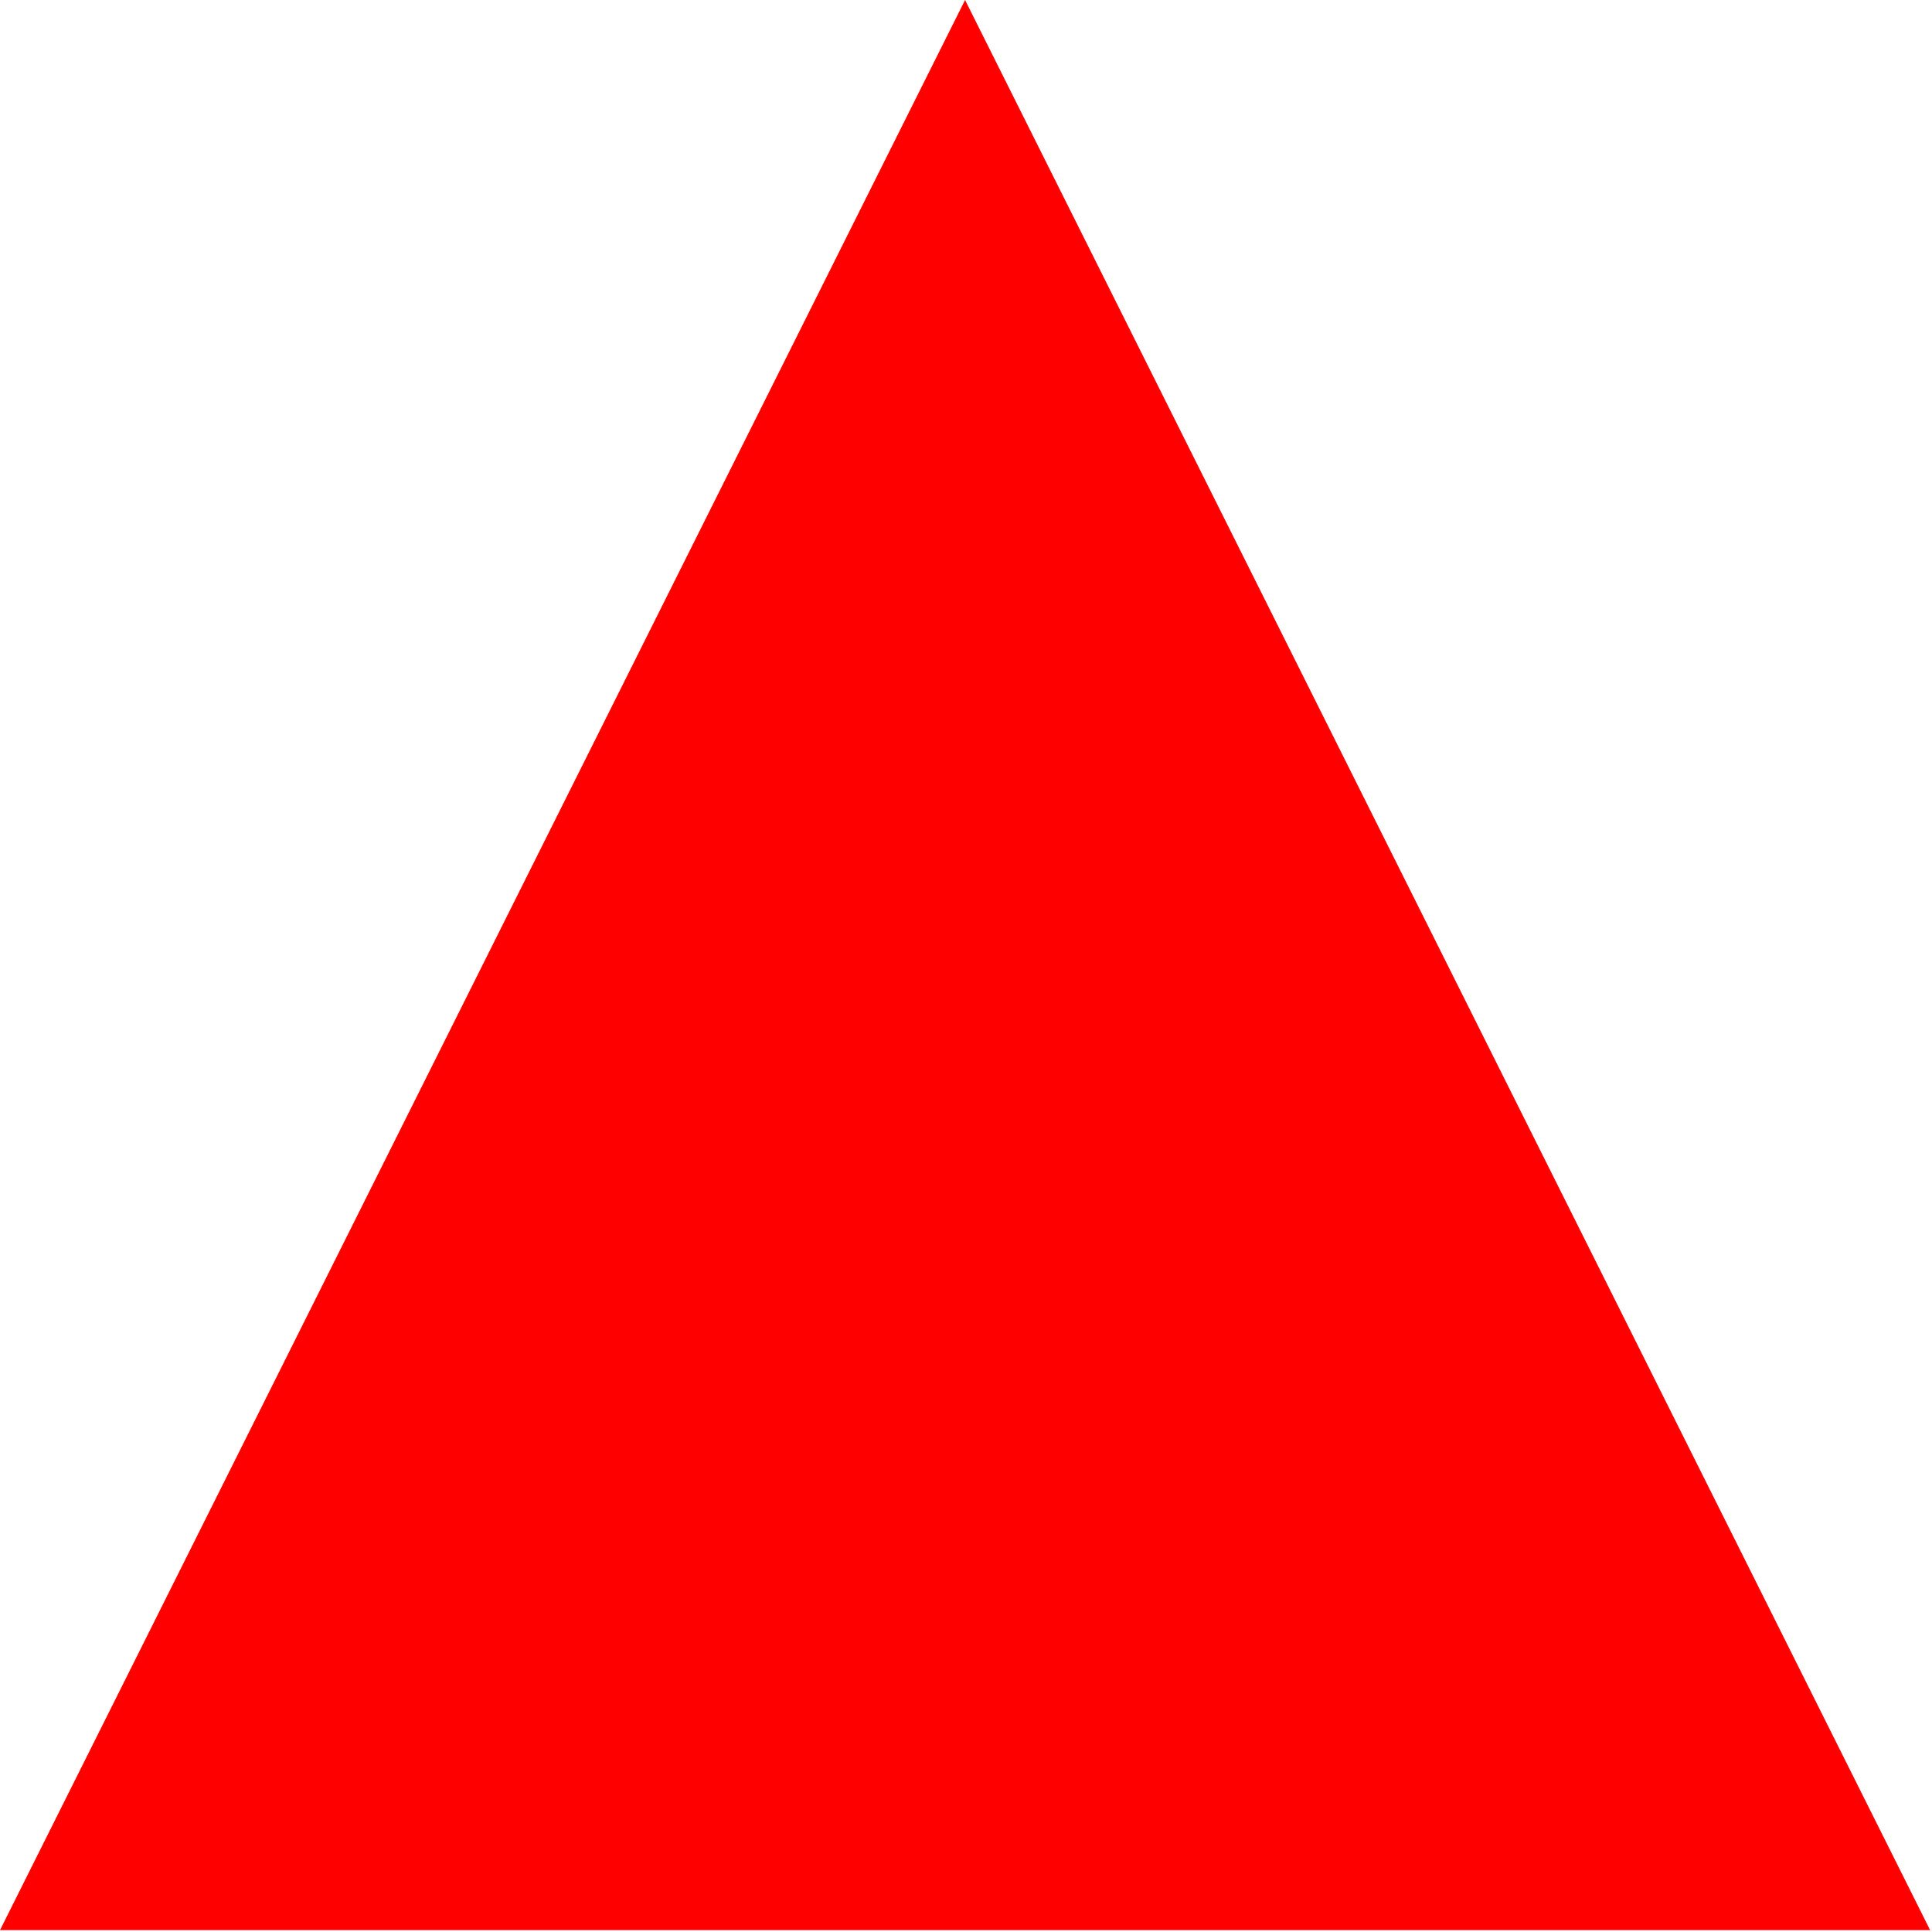
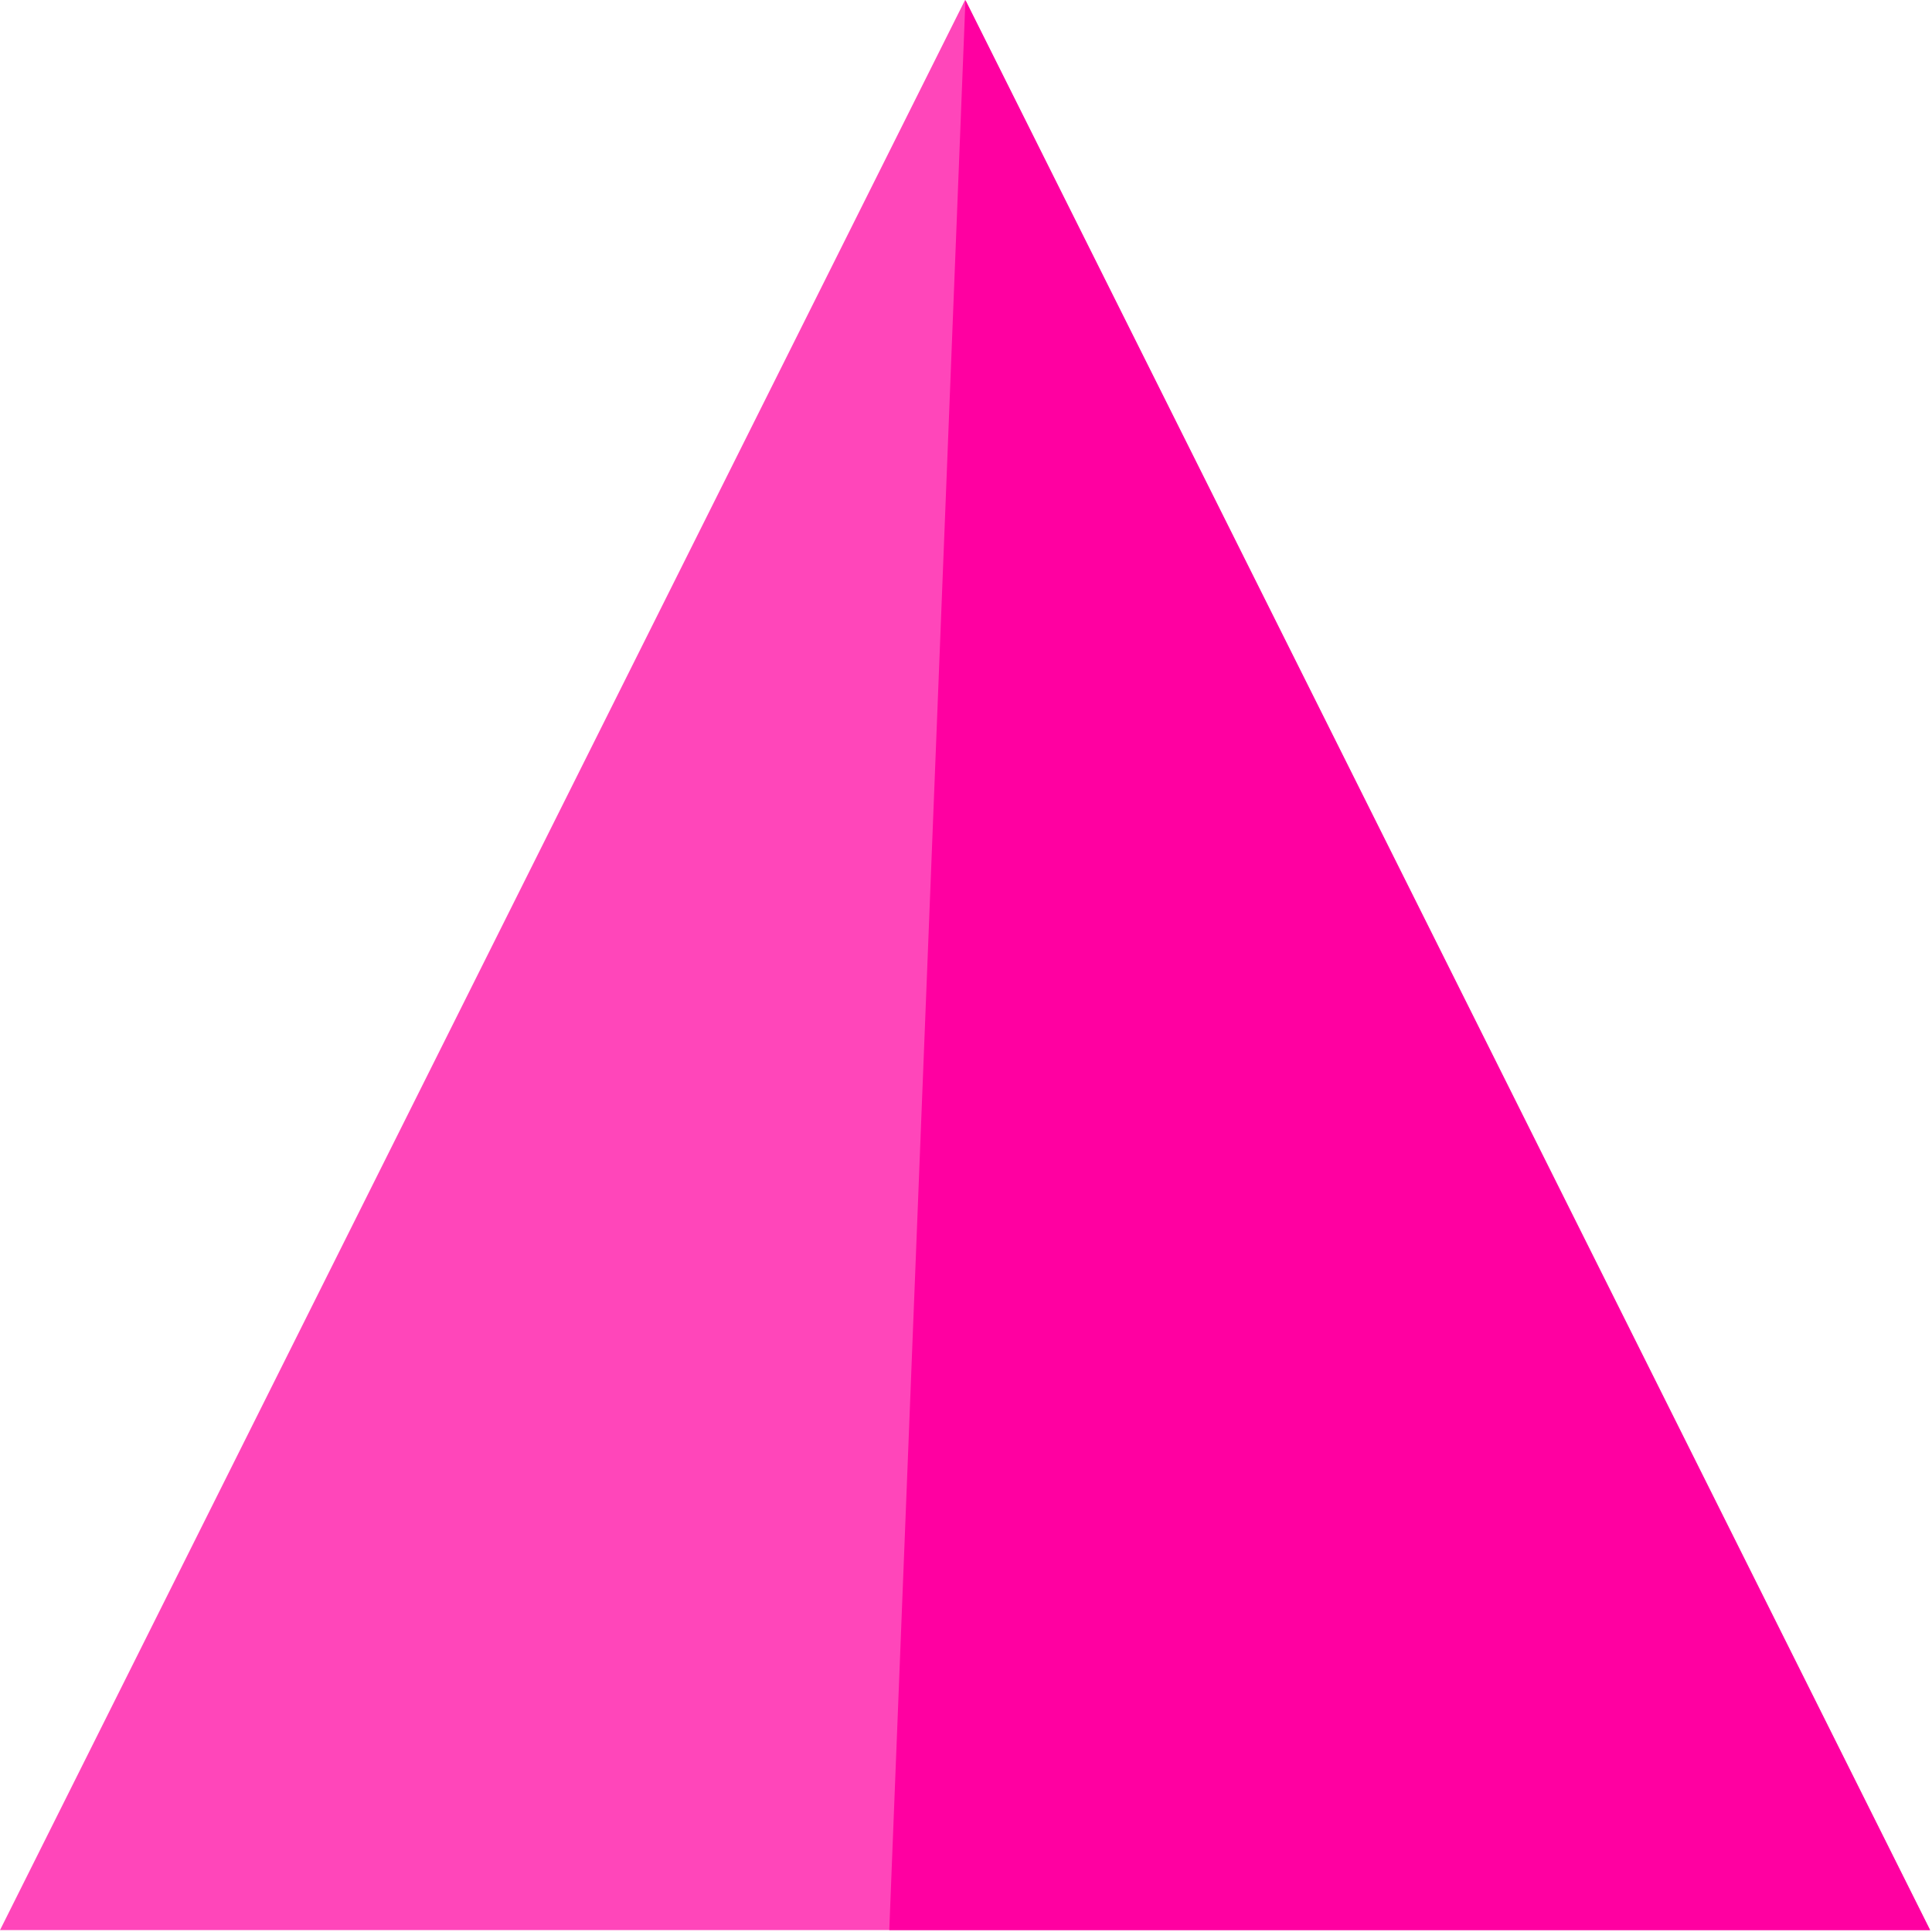
<svg xmlns="http://www.w3.org/2000/svg" width="100%" height="100%" viewBox="0 0 246 246" version="1.1" xml:space="preserve" style="fill-rule:evenodd;clip-rule:evenodd;stroke-linejoin:round;stroke-miterlimit:2;">
-   <path d="M122.88,0l122.88,245.76l-245.76,0l122.88,-245.76Z" style="fill:#f00;" />
+   <path d="M122.88,0l122.88,245.76l-245.76,0l122.88,-245.76Z" style="fill:#ff46ba;" />
+   <path d="M122.928,-0l122.832,245.76l-132.53,0l9.698,-245.76Z" style="fill:#ff00a1;" />
</svg>
